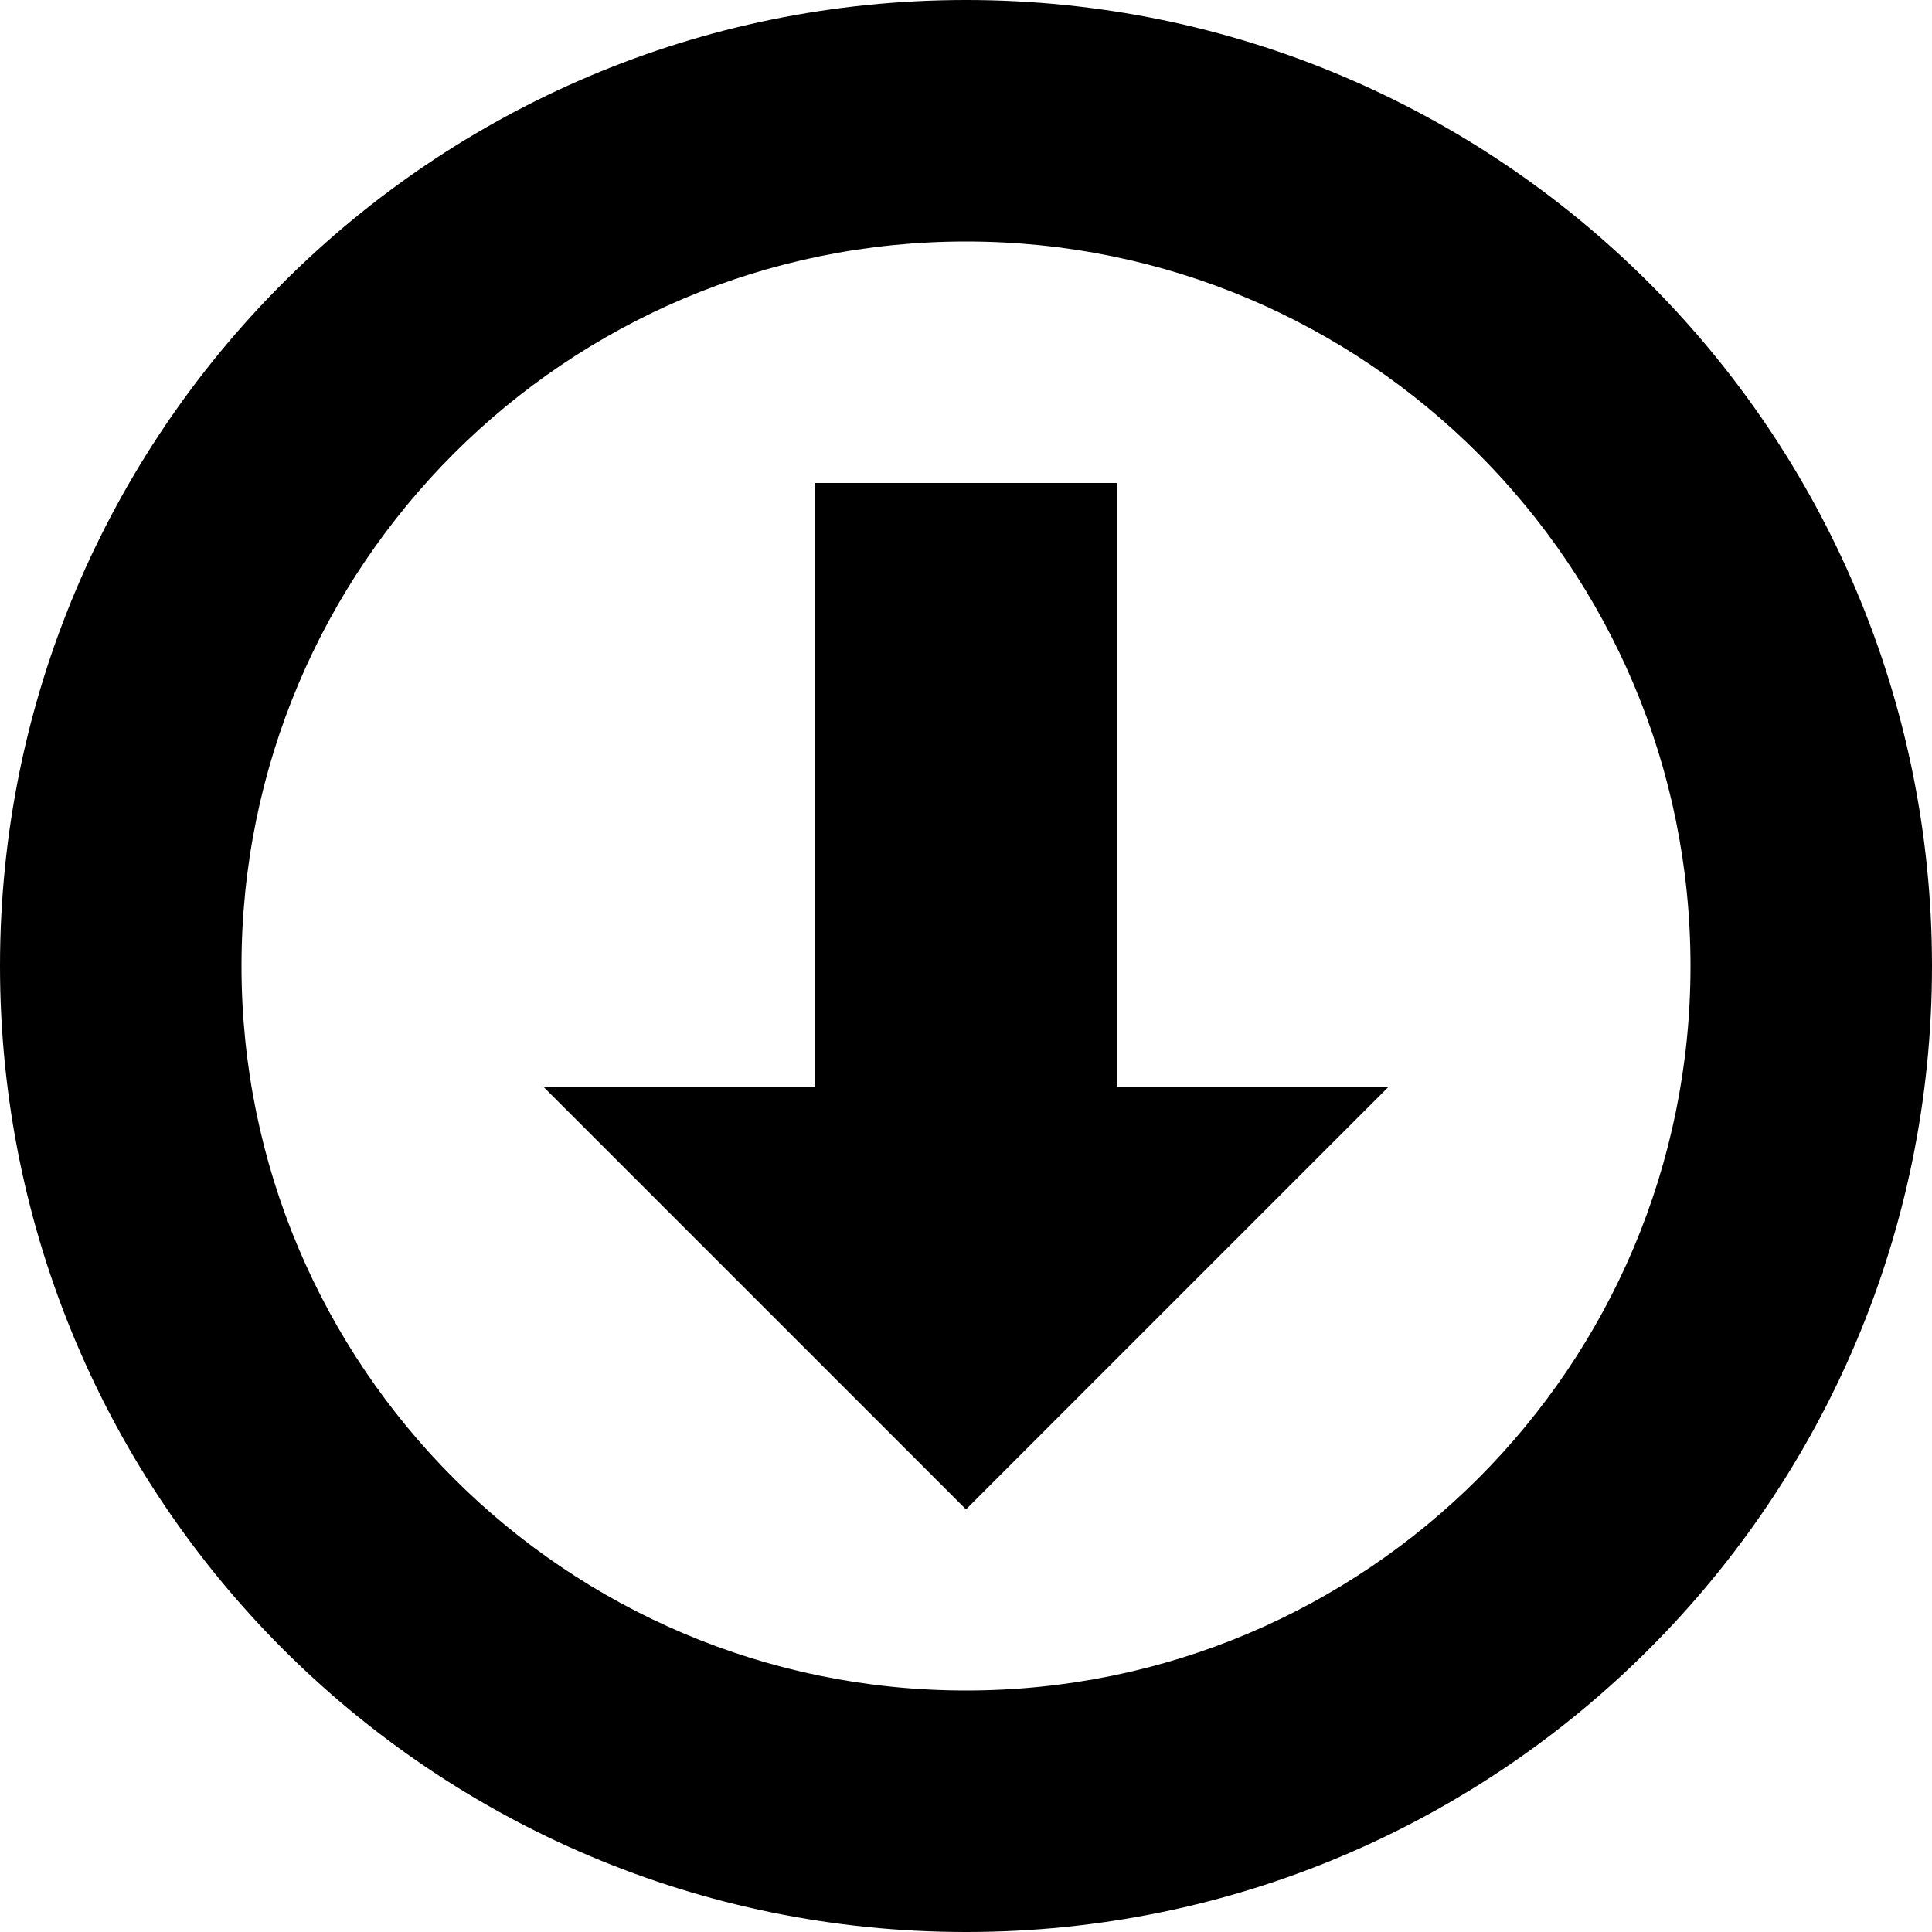
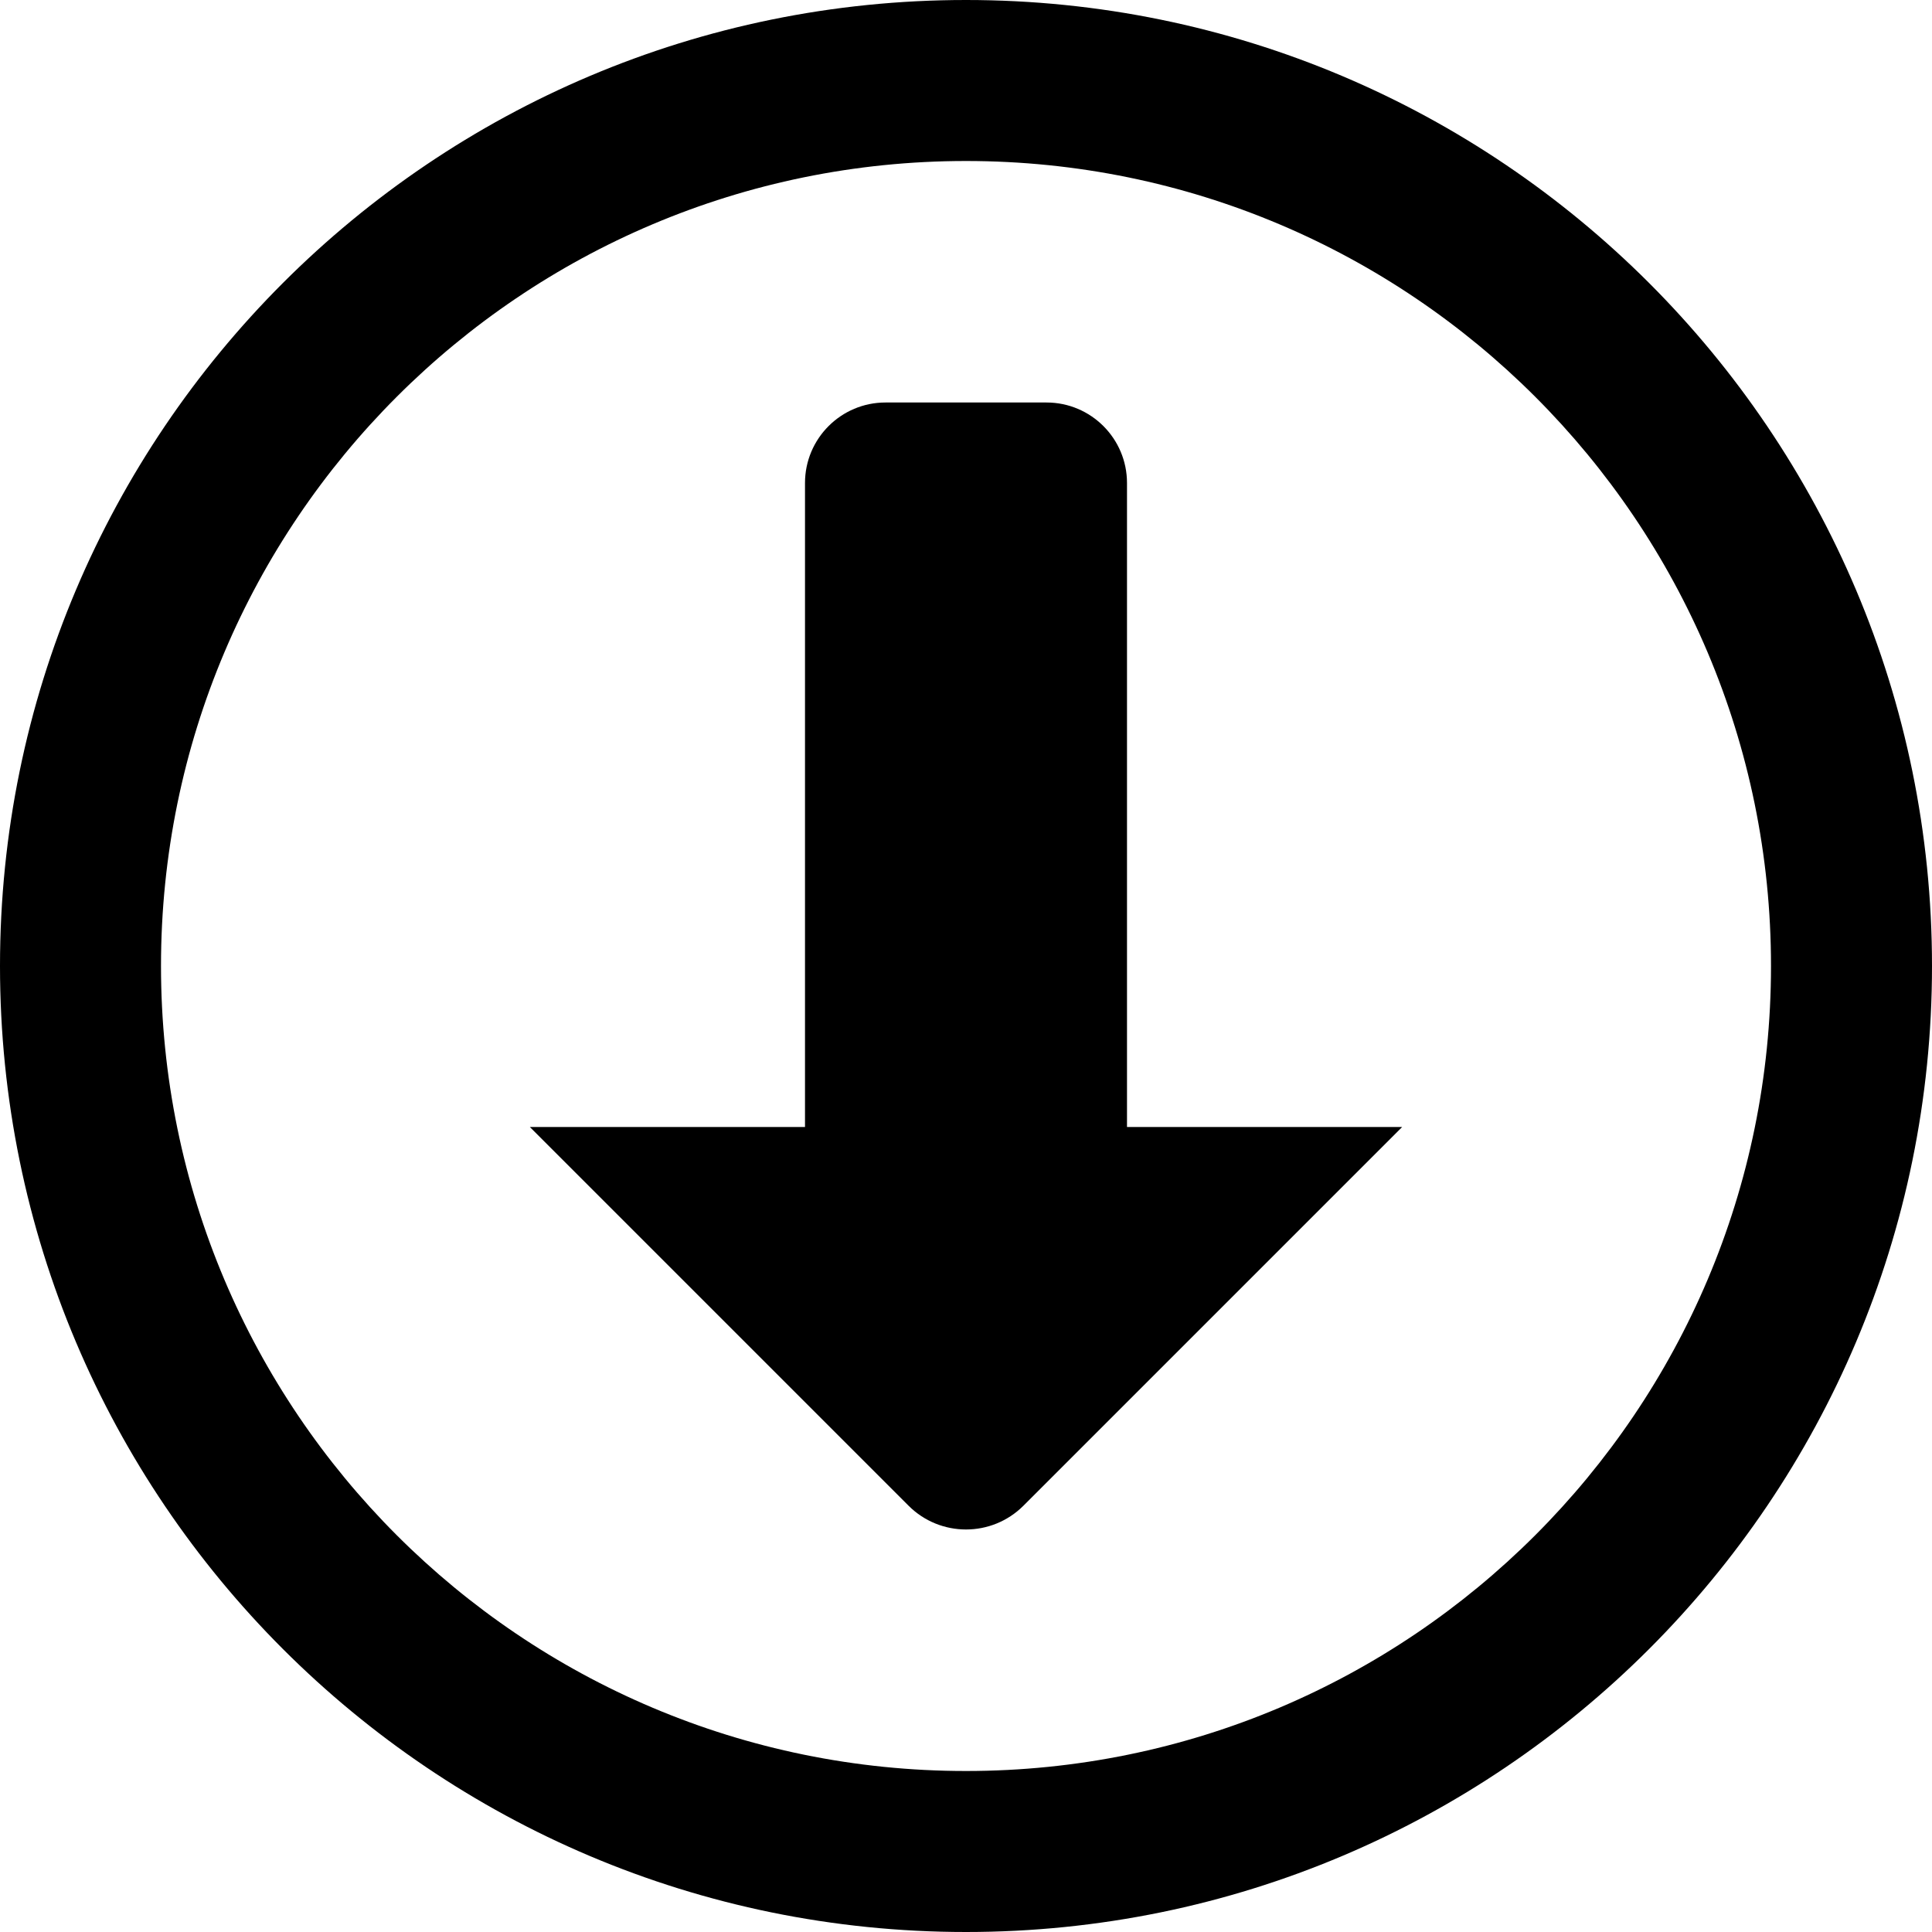
- <svg xmlns="http://www.w3.org/2000/svg" width="16" height="16" viewBox="0 0 16 16">
-   <path d="M8 16A8 8 0 1 1 8 0a8 8 0 0 1 0 16zm0-2A6 6 0 1 0 8 2a6 6 0 0 0 0 12z" />
-   <path d="M9.25 9h2.25L8 12.5 4.5 9h2.25V4h2.5z" />
+ <svg xmlns="http://www.w3.org/2000/svg" width="16" height="16" viewBox="0 0 24 24">
+   <path d="M12,24 C5.373,24 0,18.627 0,12 C0,5.373 5.373,0 12,0 C18.627,0 24,5.373 24,12 C24,18.627 18.627,24 12,24 Z M12,22 C17.523,22 22,17.523 22,12 C22,6.477 17.523,2 12,2 C6.477,2 2,6.477 2,12 C2,17.523 6.477,22 12,22 Z" />
+   <path d="M10,14 L10,6 C10,5.448 10.448,5 11,5 L13,5 C13.552,5 14,5.448 14,6 L14,14 L17.418,14 L12.713,18.705 C12.319,19.098 11.681,19.098 11.287,18.705 L6.582,14 L10,14 Z" />
</svg>
